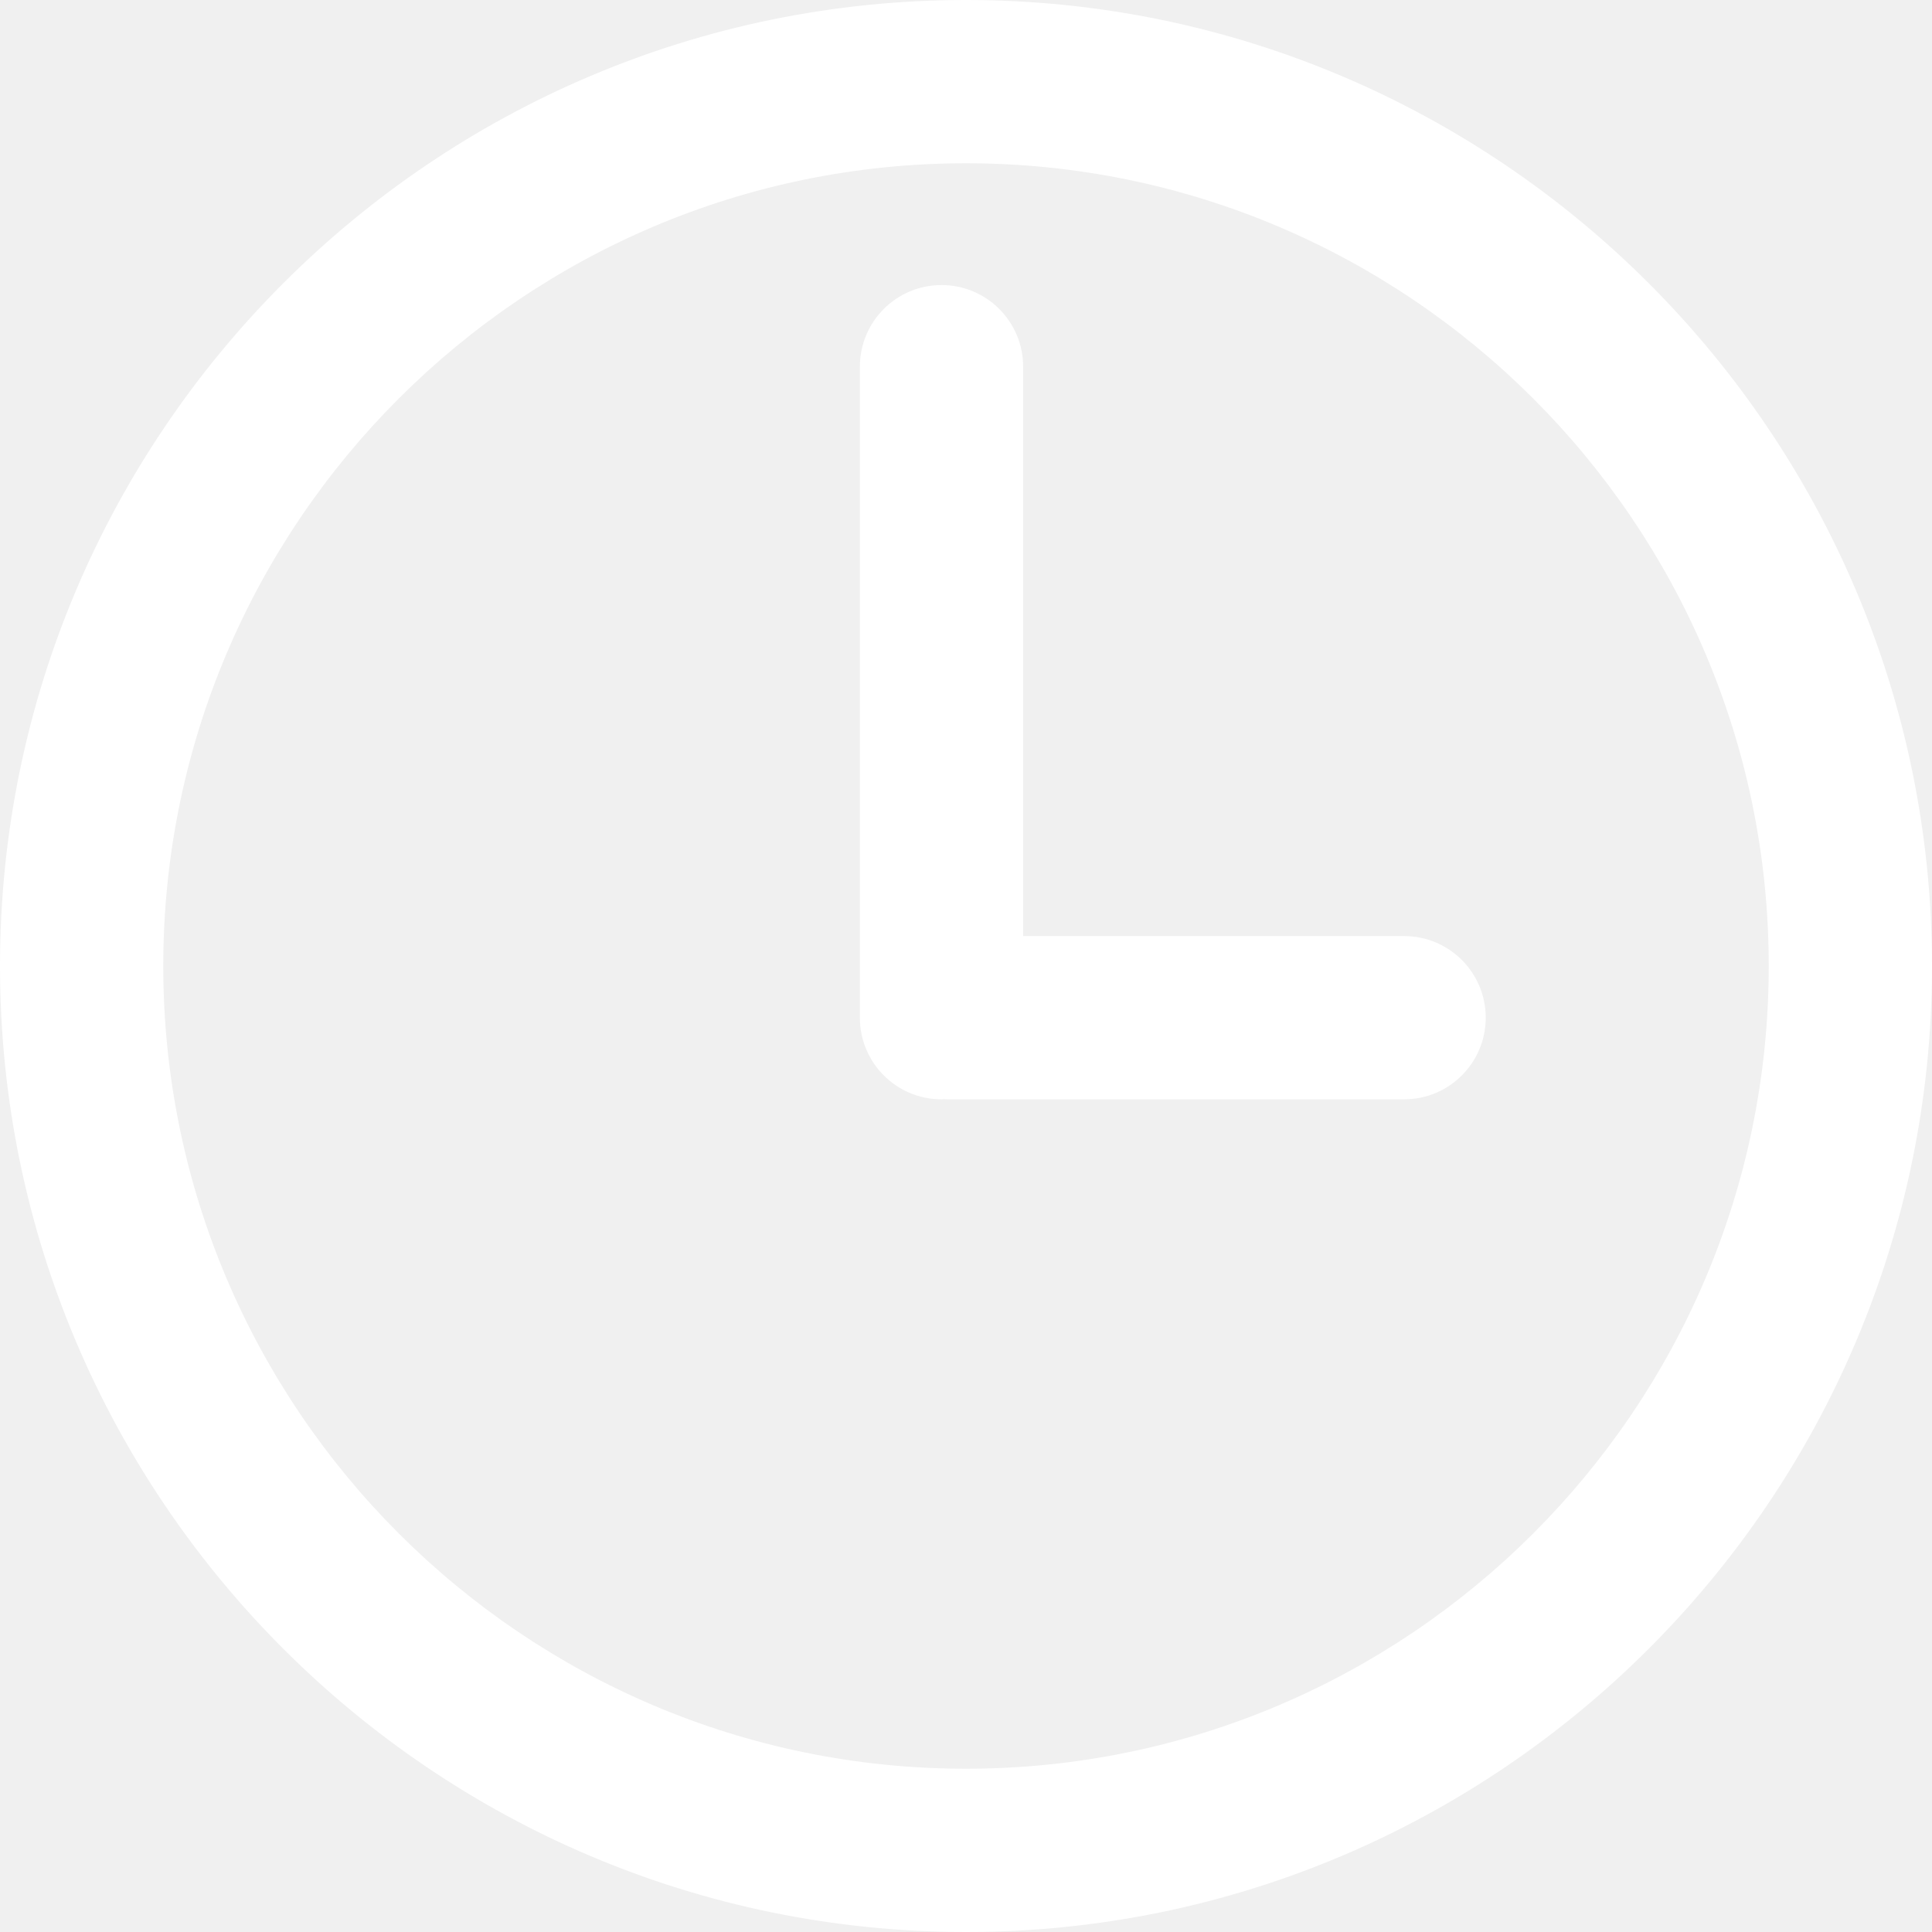
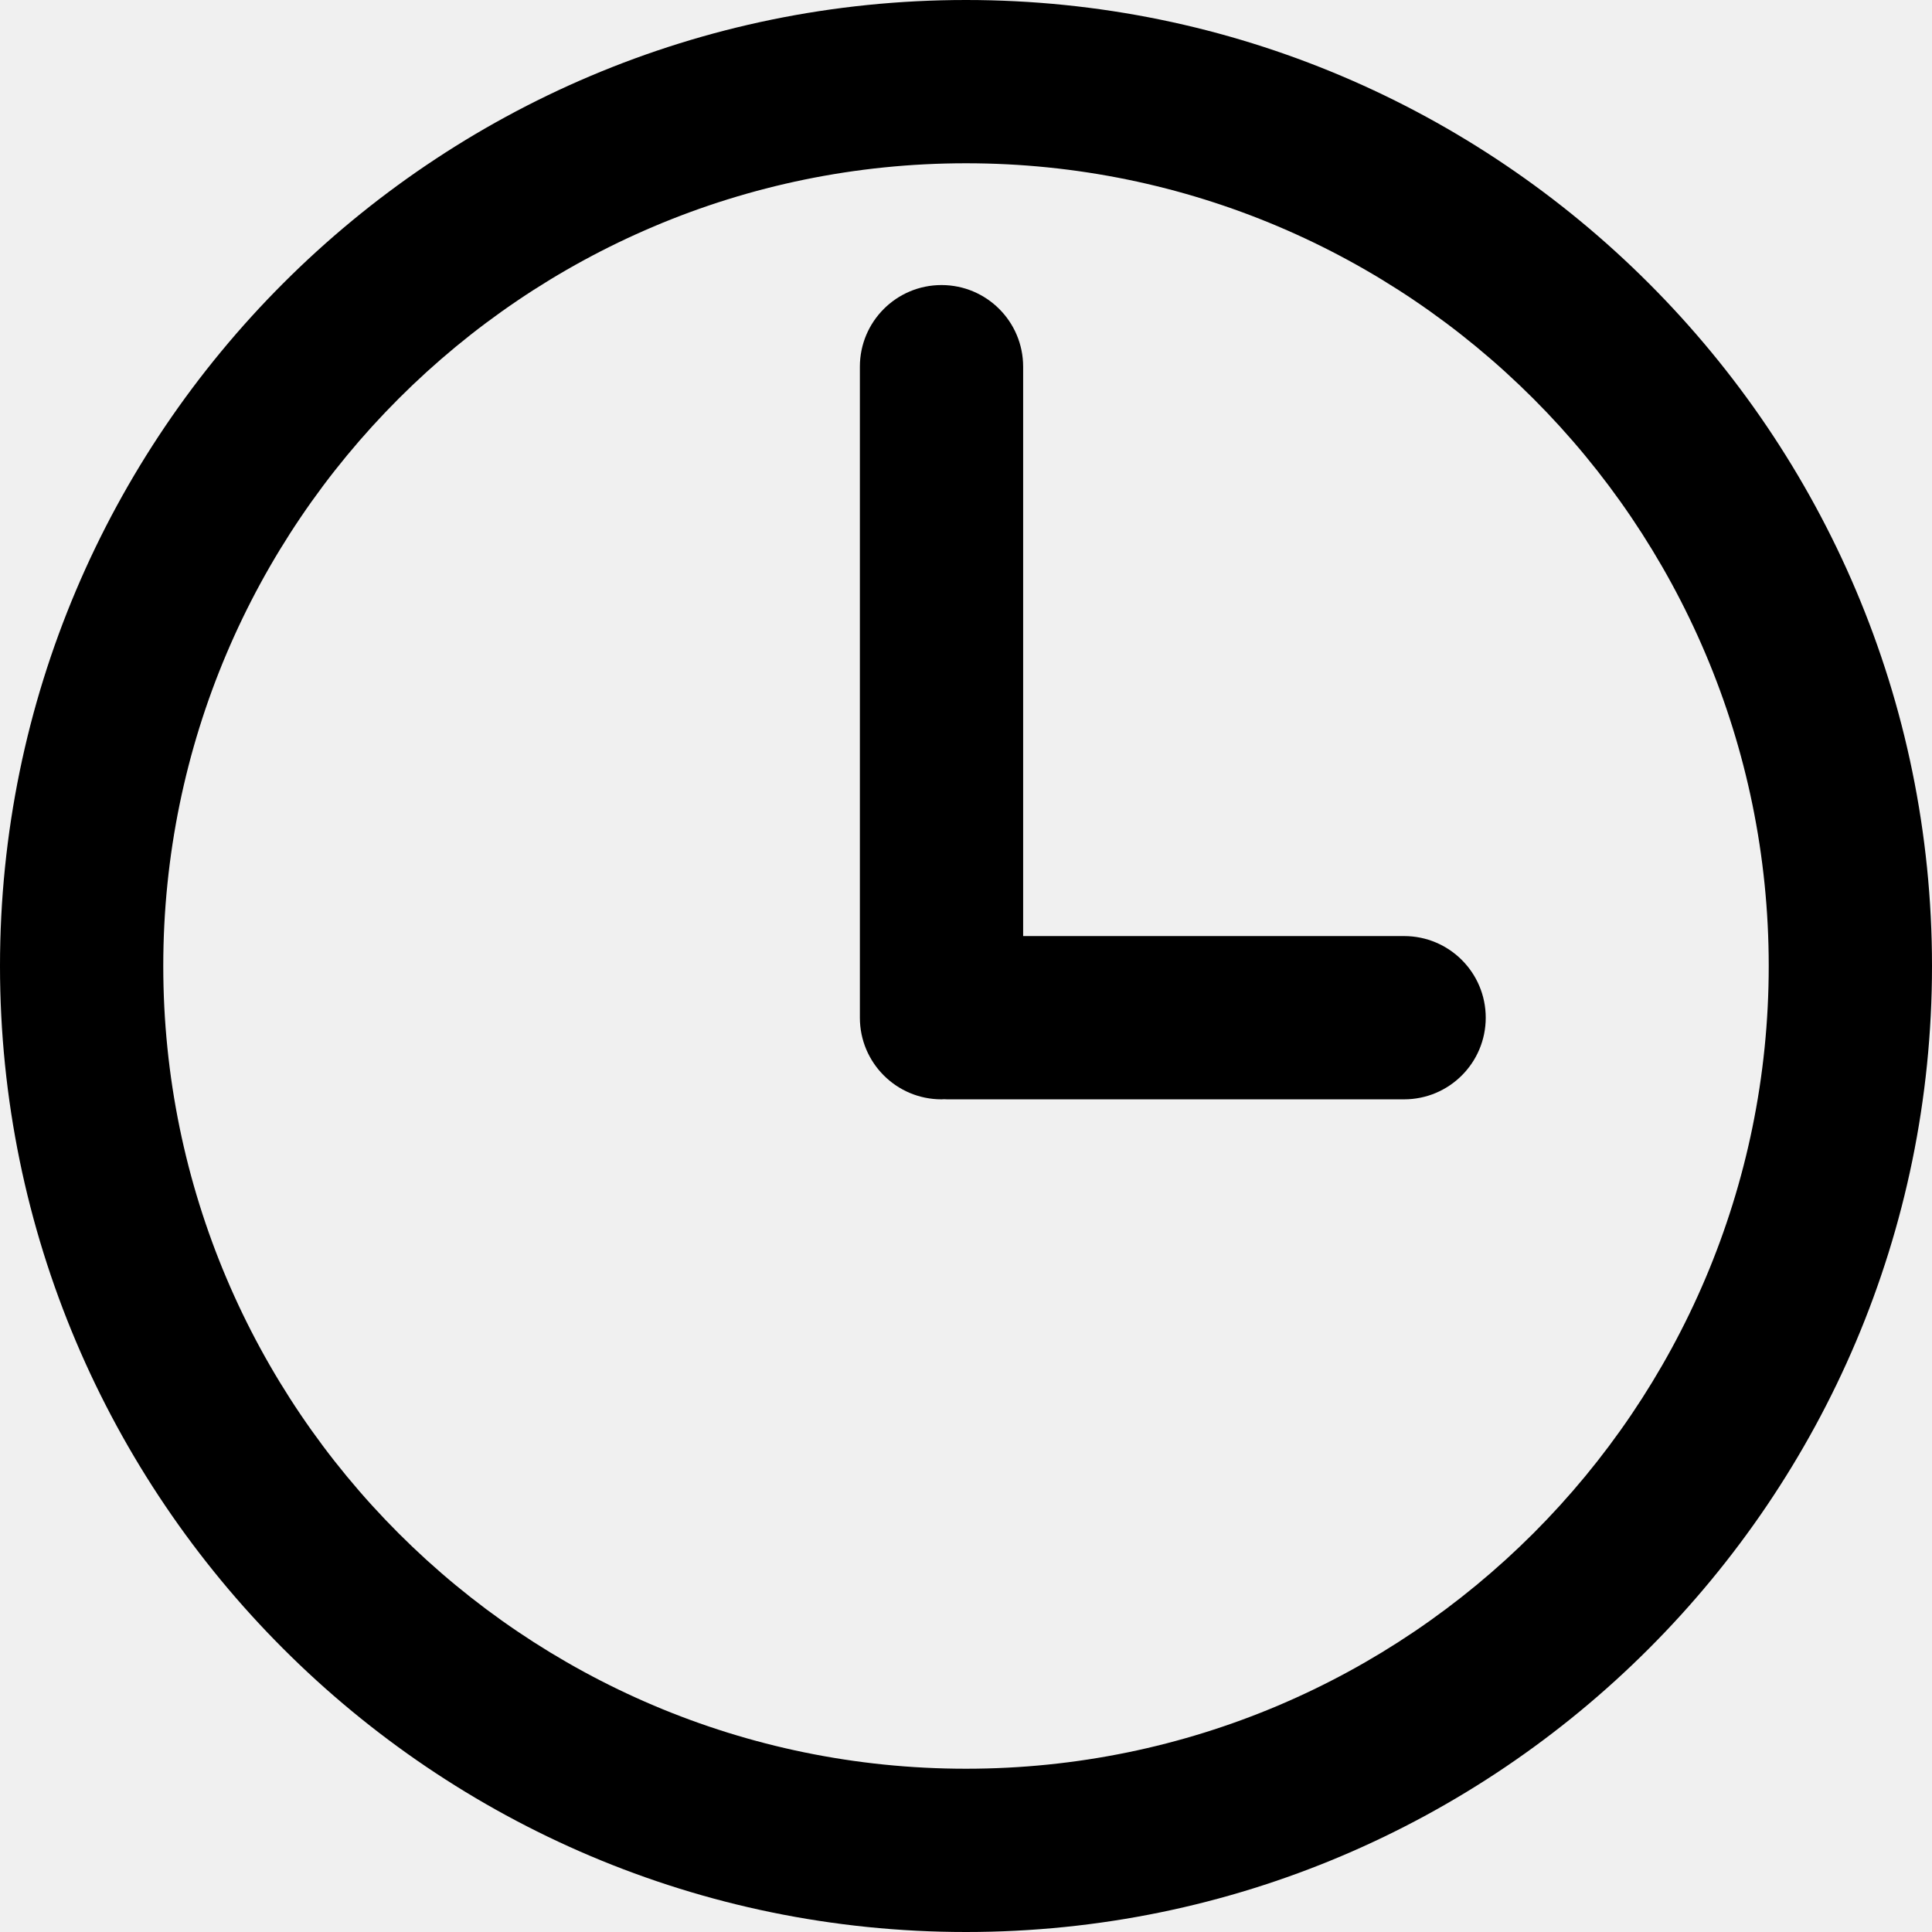
<svg xmlns="http://www.w3.org/2000/svg" version="1.1" id="Layer_1" x="0px" y="0px" viewBox="0 0 512 512" style="enable-background:new 0 0 512 512;" xml:space="preserve">
-   <style type="text/css">
- 	.st0{fill:#FFFFFF;}
- </style>
  <g>
    <g>
-       <path d="M256,0C114.841,0,0,114.841,0,256s114.841,256,256,256s256-114.841,256-256S397.159,0,256,0z M256,468.732    c-117.301,0-212.732-95.431-212.732-212.732S138.699,43.268,256,43.268S468.732,138.699,468.732,256S373.301,468.732,256,468.732z    " class="st0" />
+       <path d="M256,0C114.841,0,0,114.841,0,256s114.841,256,256,256s256-114.841,256-256S397.159,0,256,0z M256,468.732    c-117.301,0-212.732-95.431-212.732-212.732S138.699,43.268,256,43.268S468.732,138.699,468.732,256S373.301,468.732,256,468.732z    " />
    </g>
  </g>
  <g>
    <g>
-       <path d="M372.101,248.068H271.144V97.176c0-11.948-9.686-21.634-21.634-21.634c-11.948,0-21.634,9.686-21.634,21.634v172.525    c0,11.948,9.686,21.634,21.634,21.634c0.244,0,0.48-0.029,0.721-0.036c0.241,0.009,0.477,0.036,0.721,0.036h121.149    c11.948,0,21.634-9.686,21.634-21.634S384.049,248.068,372.101,248.068z" class="st0" />
+       <path d="M372.101,248.068H271.144V97.176c0-11.948-9.686-21.634-21.634-21.634c-11.948,0-21.634,9.686-21.634,21.634v172.525    c0,11.948,9.686,21.634,21.634,21.634c0.244,0,0.48-0.029,0.721-0.036c0.241,0.009,0.477,0.036,0.721,0.036h121.149    c11.948,0,21.634-9.686,21.634-21.634S384.049,248.068,372.101,248.068z" />
    </g>
  </g>
  <g>
</g>
  <g>
</g>
  <g>
</g>
  <g>
</g>
  <g>
</g>
  <g>
</g>
  <g>
</g>
  <g>
</g>
  <g>
</g>
  <g>
</g>
  <g>
</g>
  <g>
</g>
  <g>
</g>
  <g>
</g>
  <g>
</g>
</svg>
